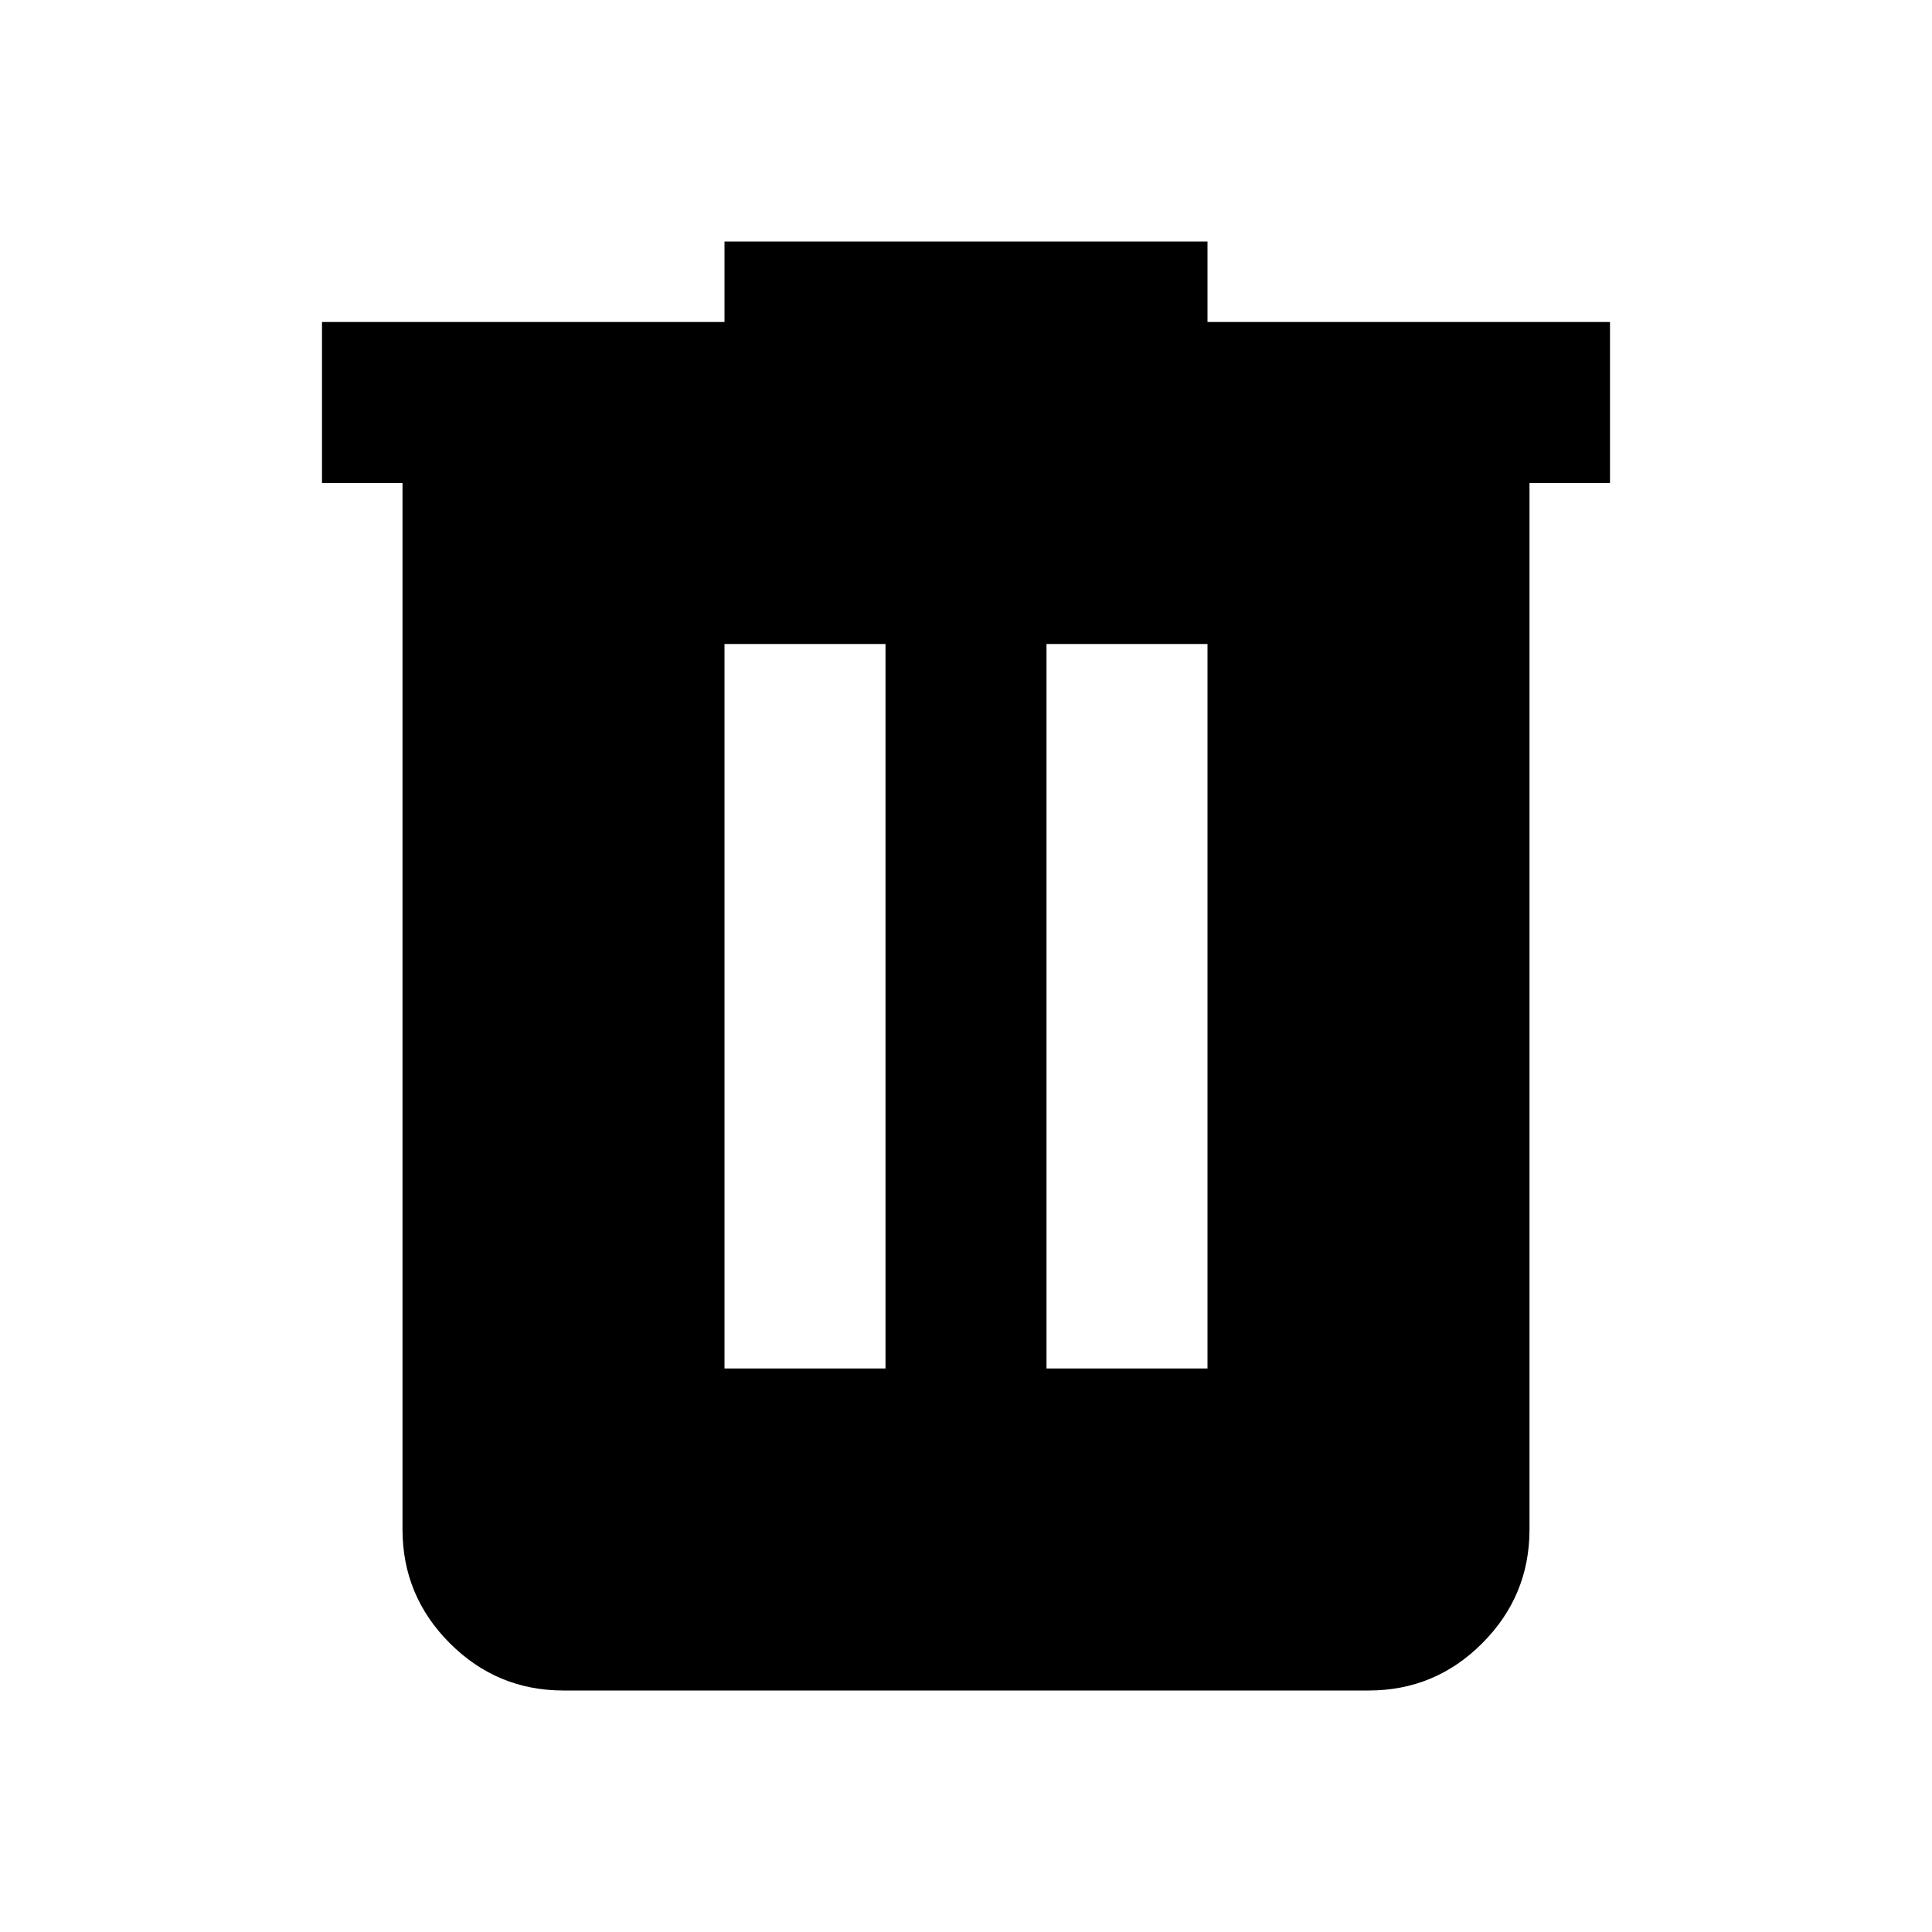
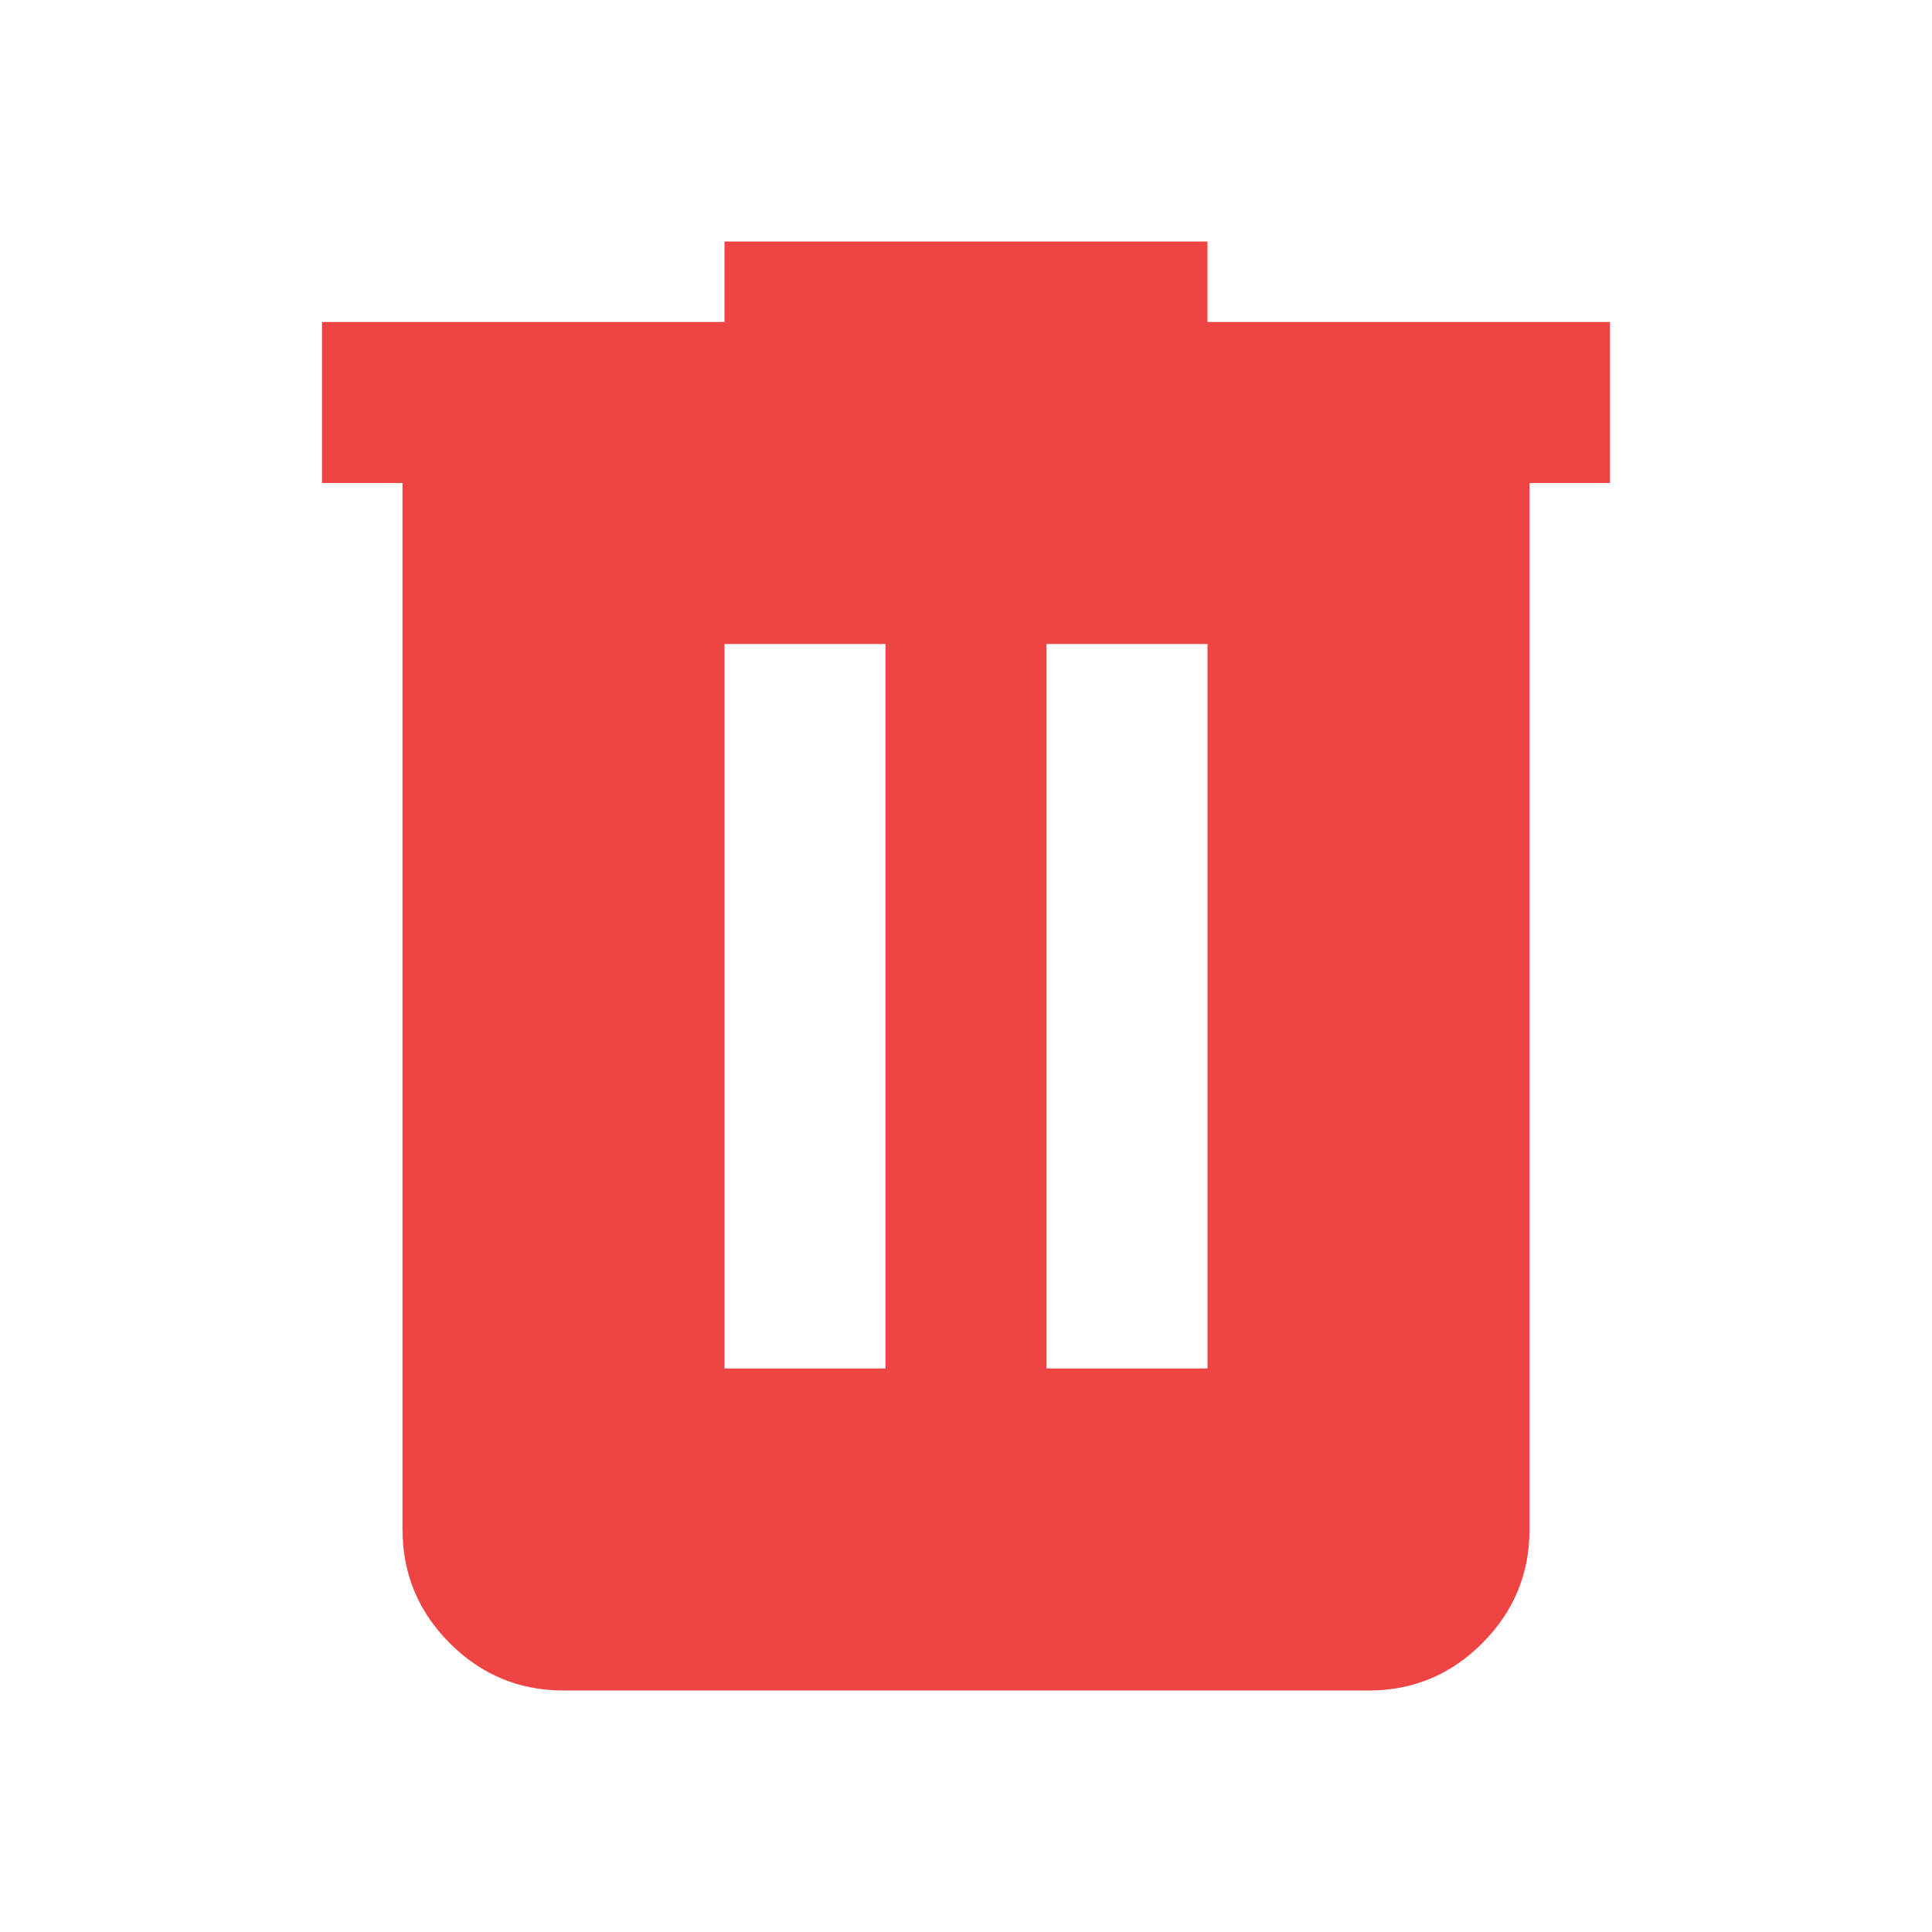
<svg xmlns="http://www.w3.org/2000/svg" width="1em" height="1em" viewBox="0 0 24 24">
  <path d="M0 0h24v24H0z" fill="none" />
-   <path fill="currentColor" d="M7 21q-.825 0-1.412-.587T5 19V6H4V4h5V3h6v1h5v2h-1v13q0 .825-.587 1.413T17 21zm2-4h2V8H9zm4 0h2V8h-2z" />
+   <path fill="#ef4444" d="M7 21q-.825 0-1.412-.587T5 19V6H4V4h5V3h6v1h5v2h-1v13q0 .825-.587 1.413T17 21zm2-4h2V8H9zm4 0h2V8h-2z" />
</svg>
